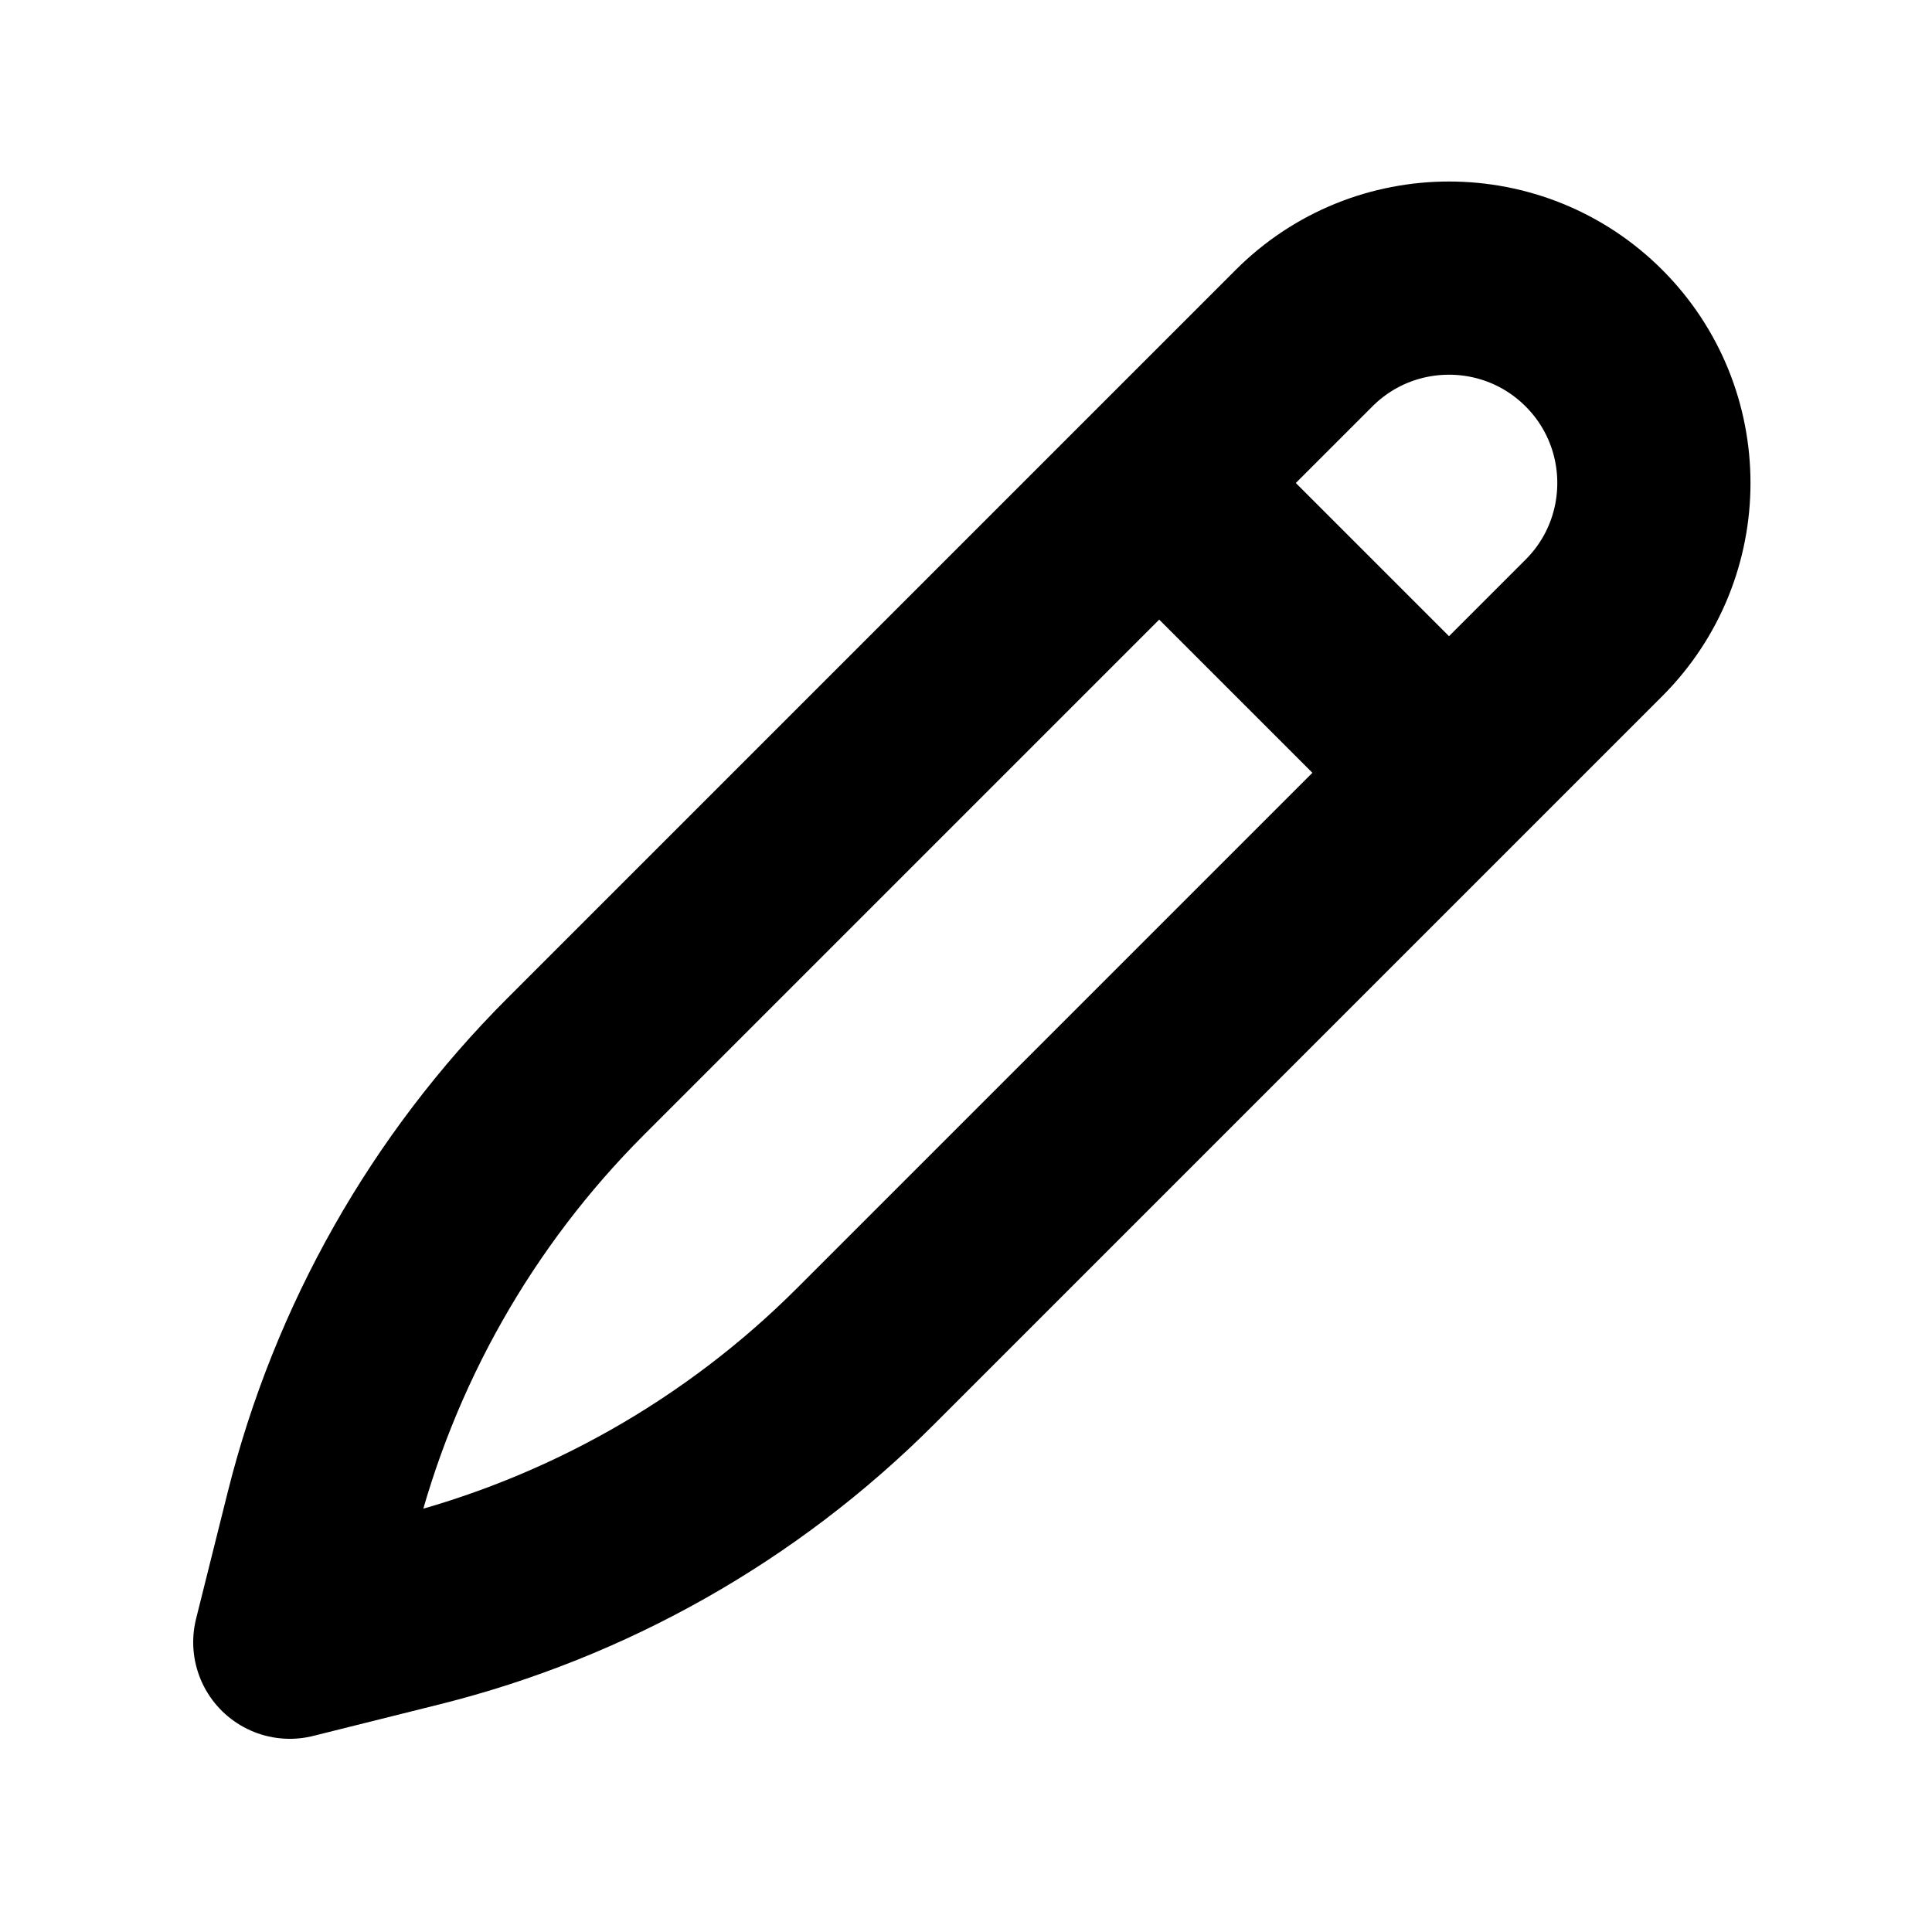
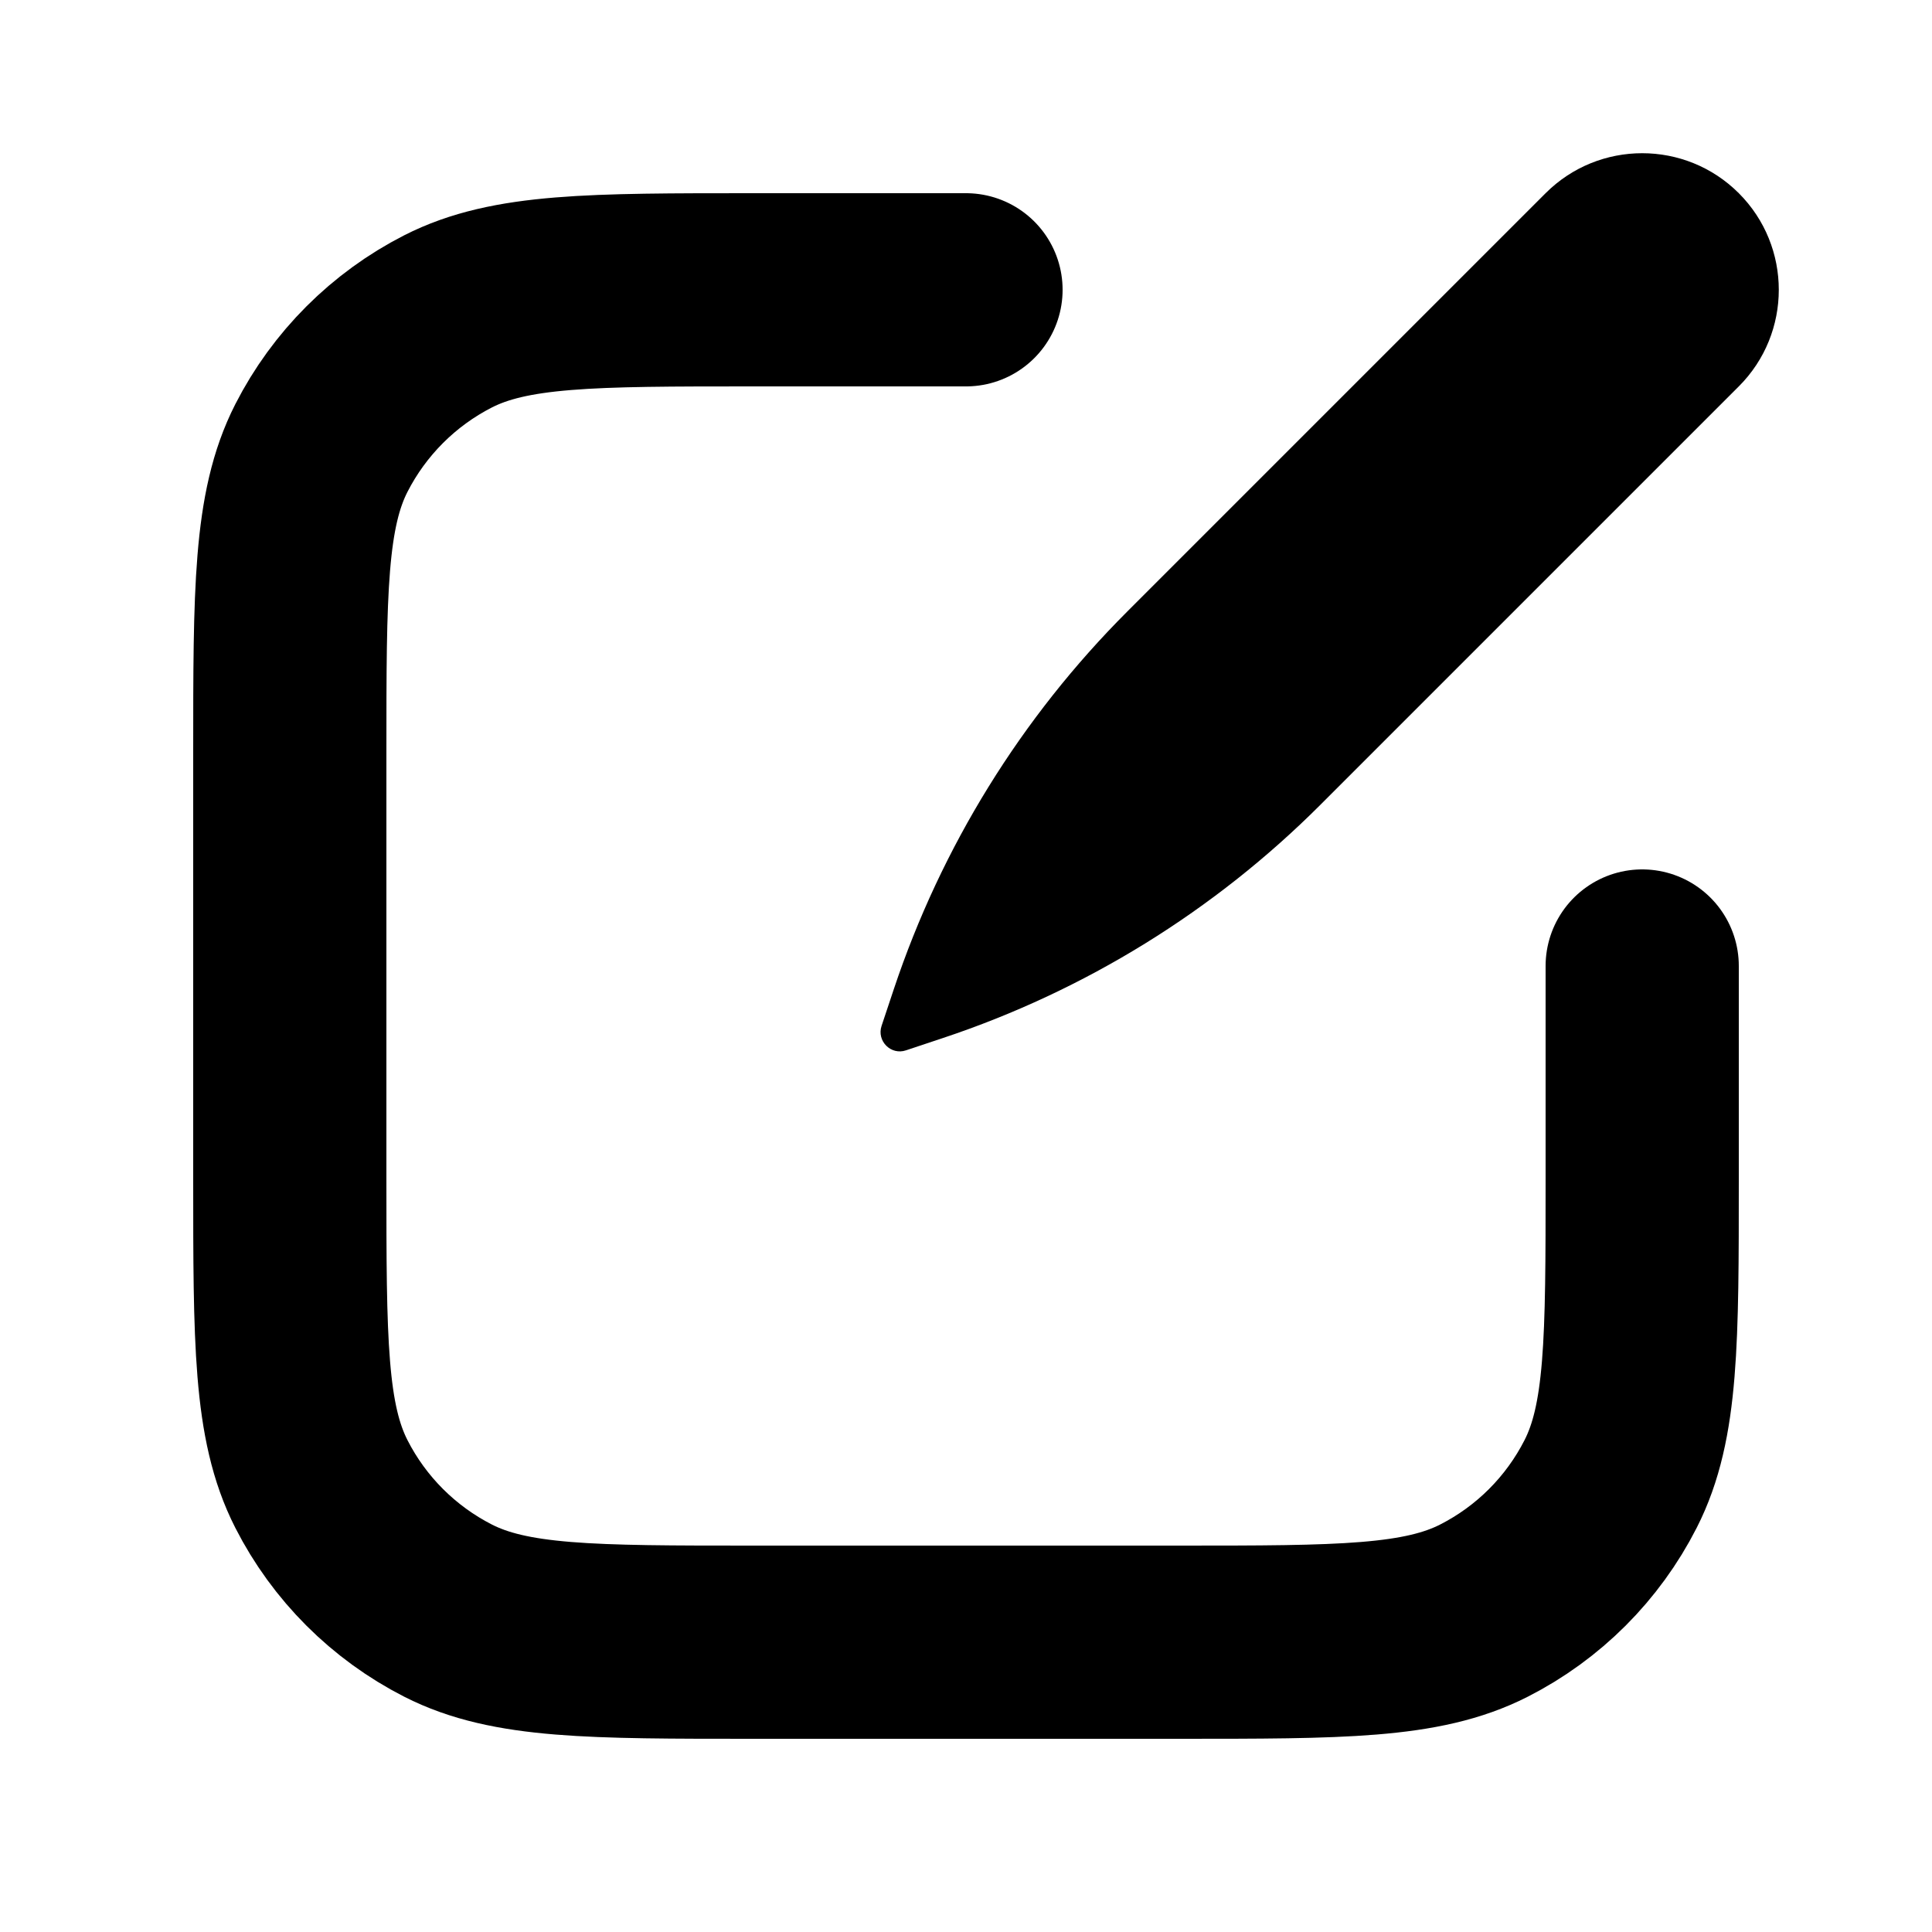
<svg xmlns="http://www.w3.org/2000/svg" width="20" height="20" viewBox="0 0 20 20" fill="none">
-   <path d="M12 5L5.959 11.041C4.677 12.323 3.768 13.929 3.328 15.687L3 17L4.313 16.672C6.071 16.232 7.677 15.323 8.959 14.041L15 8M12 5L13.5 3.5C14.328 2.672 15.672 2.672 16.5 3.5C17.328 4.328 17.328 5.672 16.5 6.5L15 8M12 5L15 8" stroke="black" stroke-width="2" stroke-linejoin="round" />
+   <path d="M9.253 10.239L9.126 10.62C9.074 10.777 9.223 10.926 9.379 10.873L9.76 10.746C11.233 10.256 12.572 9.428 13.669 8.331L18 4C18.552 3.448 18.552 2.552 18 2C17.448 1.448 16.552 1.448 16 2L11.669 6.331C10.572 7.428 9.744 8.767 9.253 10.239Z" fill="black" />
+   <path d="M10 3H7.8C6.12 3 5.28 3 4.638 3.327C4.074 3.615 3.615 4.074 3.327 4.638C3 5.28 3 6.12 3 7.8V12.2C3 13.88 3 14.72 3.327 15.362C3.615 15.927 4.074 16.385 4.638 16.673C5.28 17 6.12 17 7.8 17H12.2C13.88 17 14.72 17 15.362 16.673C15.927 16.385 16.385 15.927 16.673 15.362C17 14.72 17 13.88 17 12.2V10" stroke="black" stroke-width="2" stroke-linecap="round" />
</svg>
